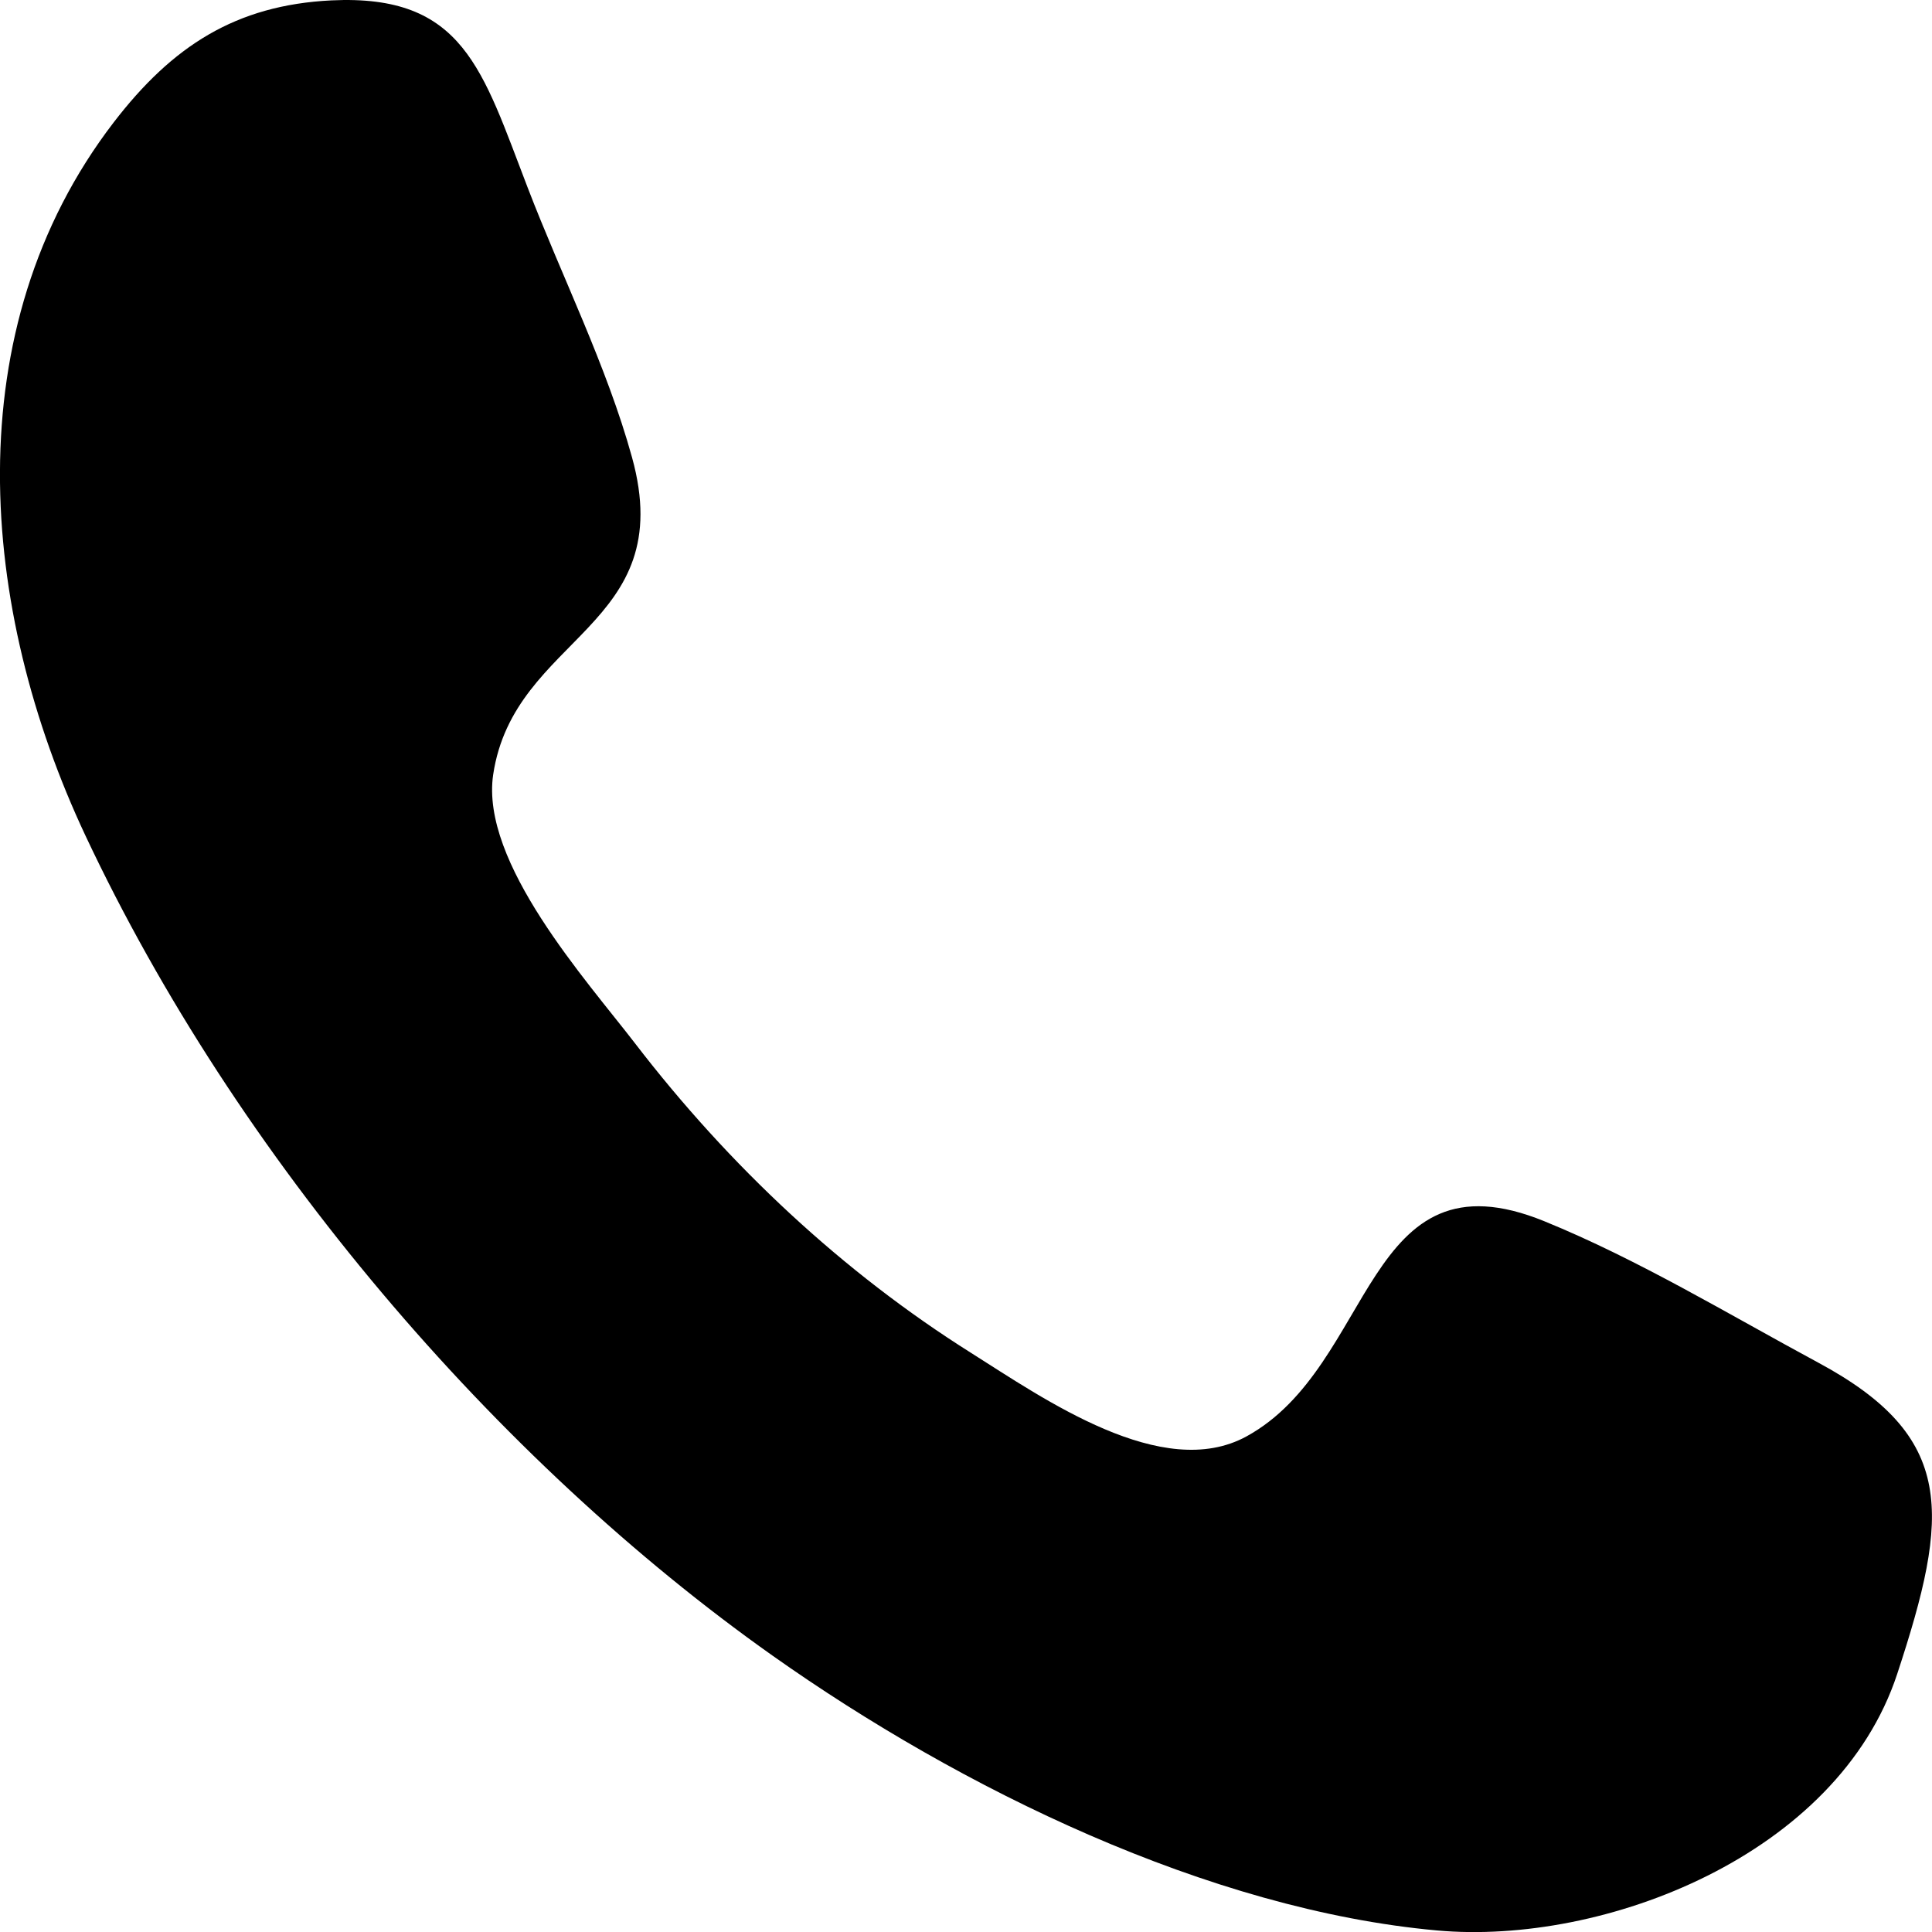
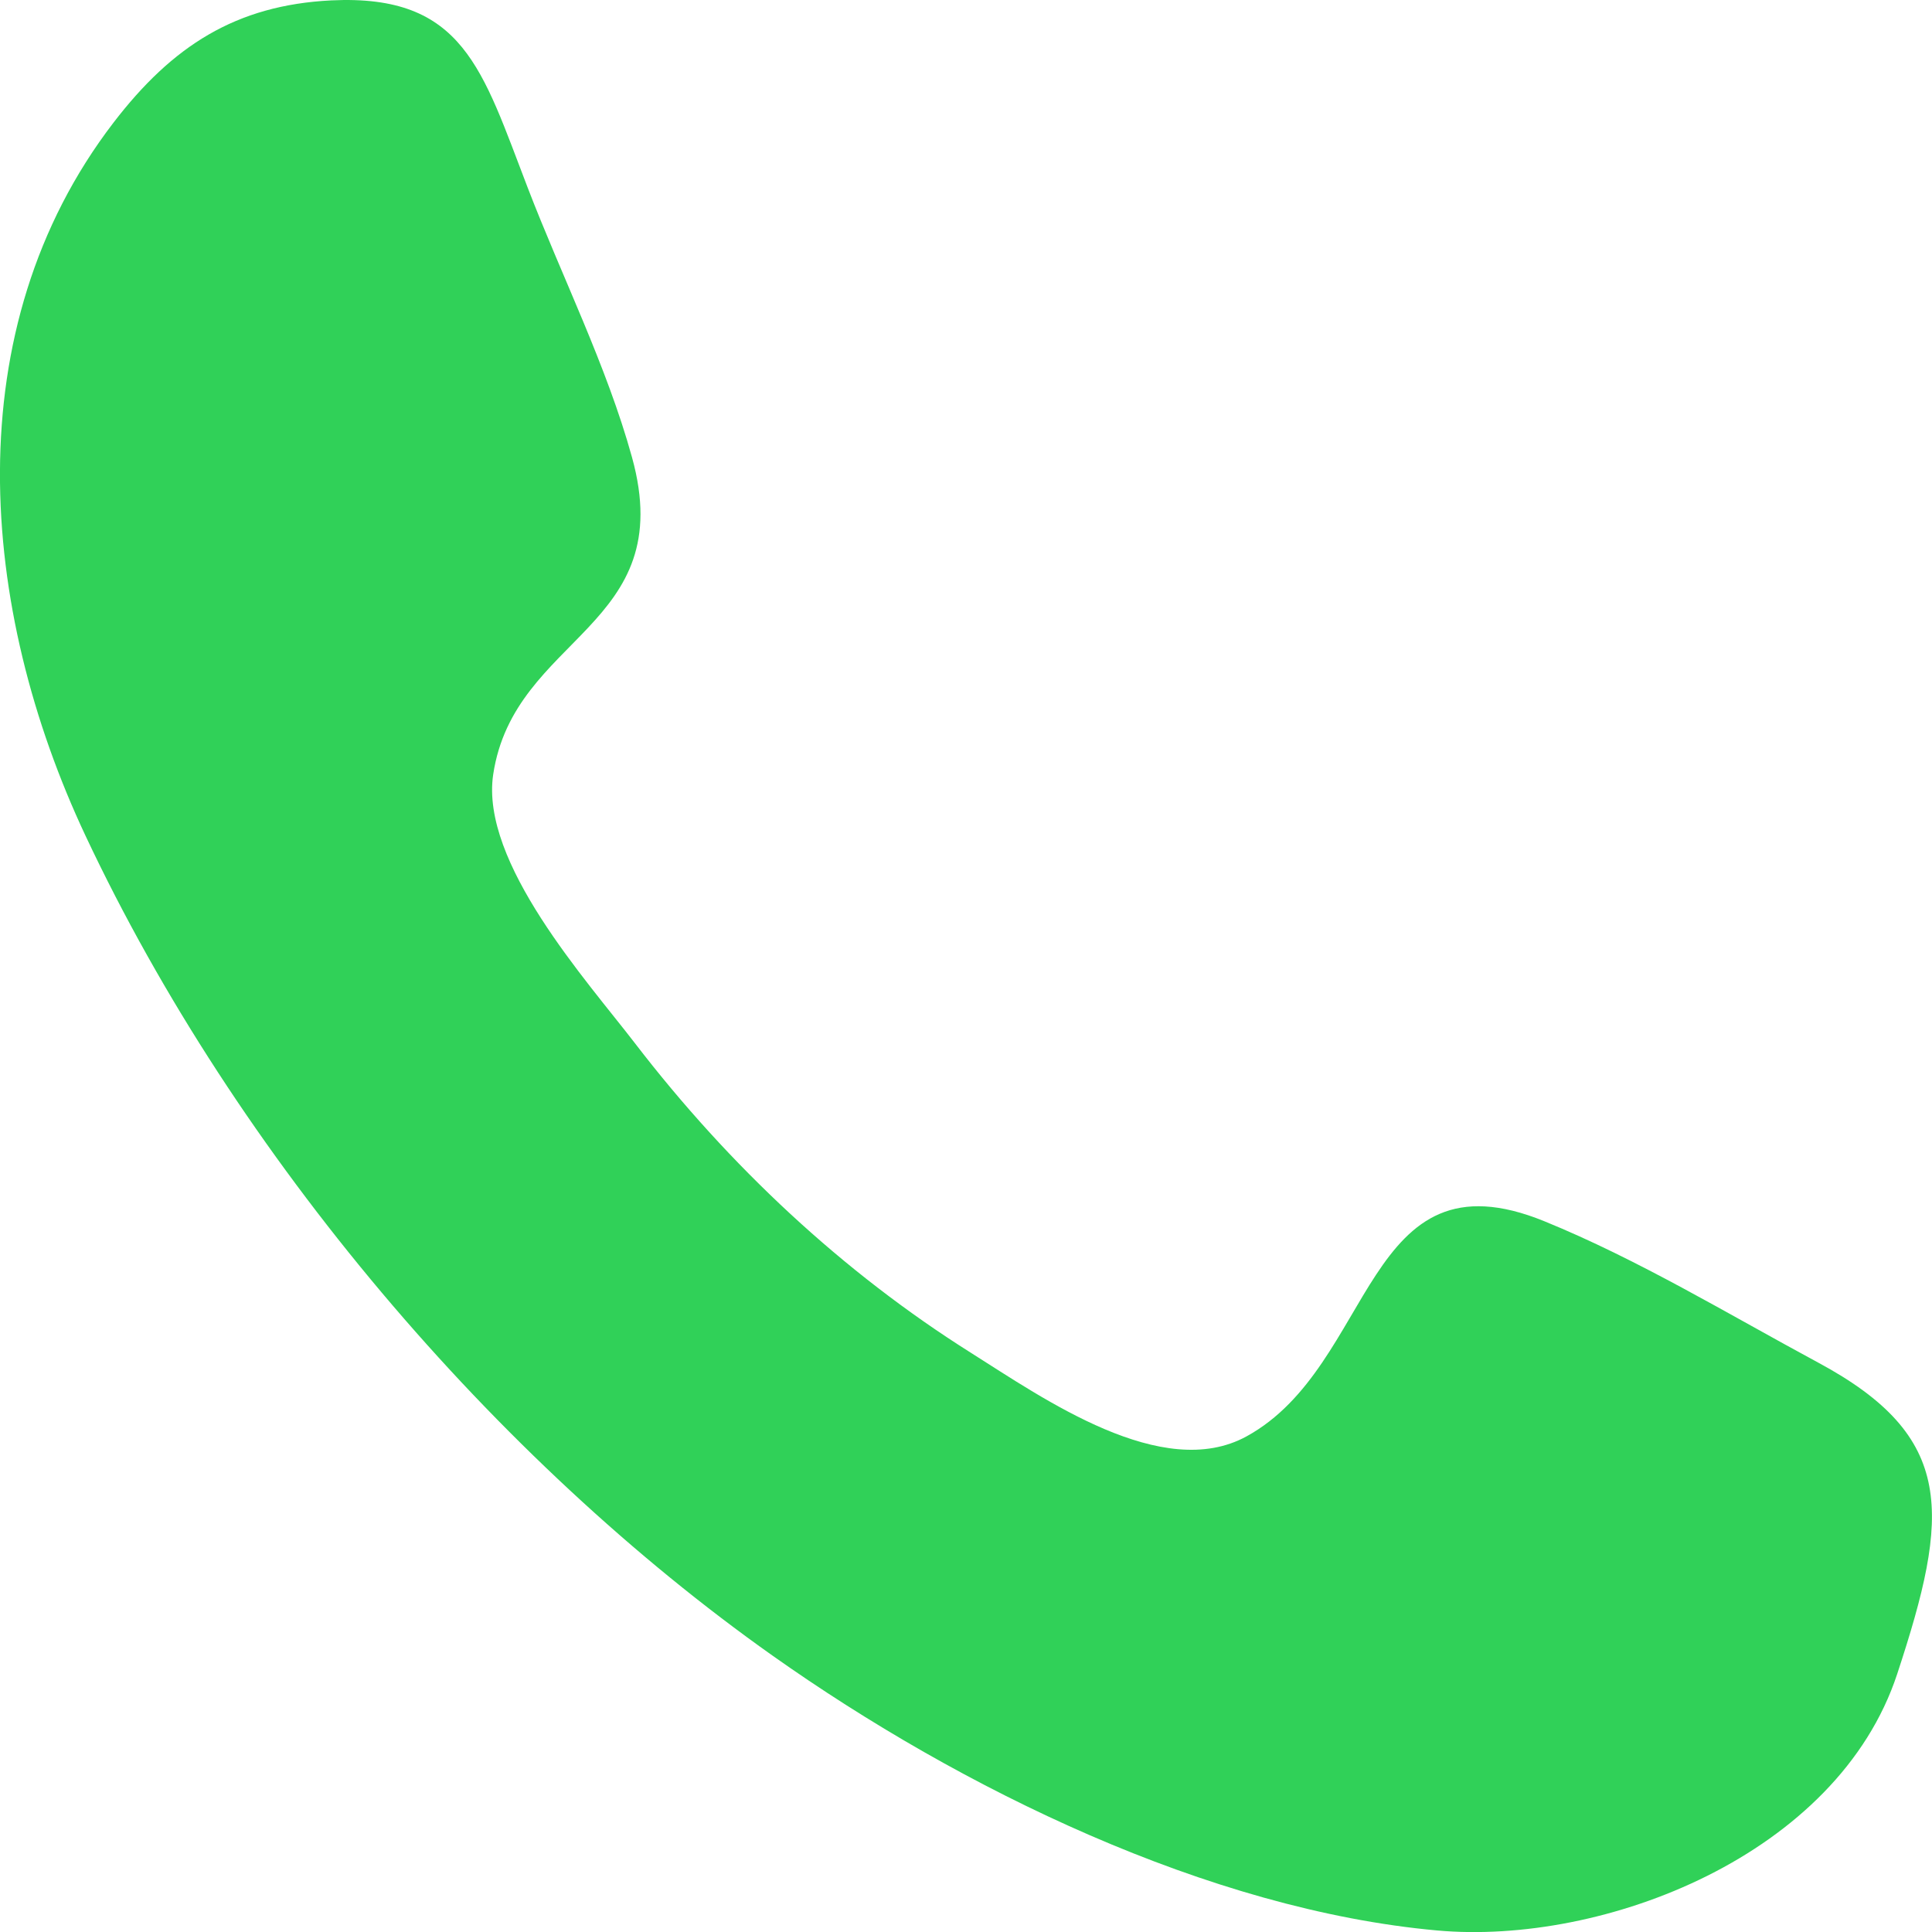
<svg xmlns="http://www.w3.org/2000/svg" width="64px" height="64px" viewBox="0 0 15 15" version="1.1">
-   <defs>
- 
- </defs>
  <g id="Page-1" stroke="none" stroke-width="1" fill="none" fill-rule="evenodd">
-     <g id="Dribbble-Light-Preview" transform="translate(-103, -7321)" fill="#000000">
+     <g id="Dribbble-Light-Preview" transform="translate(-103, -7321)" fill="#30D158">
      <g id="icons" transform="translate(56, 160)">
        <path d="M61.73,7173.996 C61.267,7175.403 59.453,7176.105 58.157,7175.988 C56.387,7175.828 54.461,7174.889 52.999,7173.855 C50.85,7172.335 48.837,7169.984 47.664,7167.489 C46.835,7165.726 46.649,7163.558 47.882,7161.951 C48.338,7161.357 48.831,7161.04 49.572,7161.003 C50.6,7160.953 50.744,7161.541 51.097,7162.457 C51.36,7163.142 51.711,7163.841 51.907,7164.551 C52.274,7165.876 50.991,7165.931 50.829,7167.014 C50.728,7167.697 51.556,7168.613 51.93,7169.1 C52.663,7170.054 53.544,7170.877 54.538,7171.503 C55.107,7171.862 56.026,7172.509 56.678,7172.152 C57.682,7171.602 57.587,7169.909 58.991,7170.482 C59.718,7170.778 60.422,7171.205 61.116,7171.579 C62.189,7172.156 62.139,7172.754 61.73,7173.996 C61.424,7174.924 62.036,7173.068 61.73,7173.996" id="call-[#192]">

</path>
      </g>
    </g>
  </g>
</svg>
